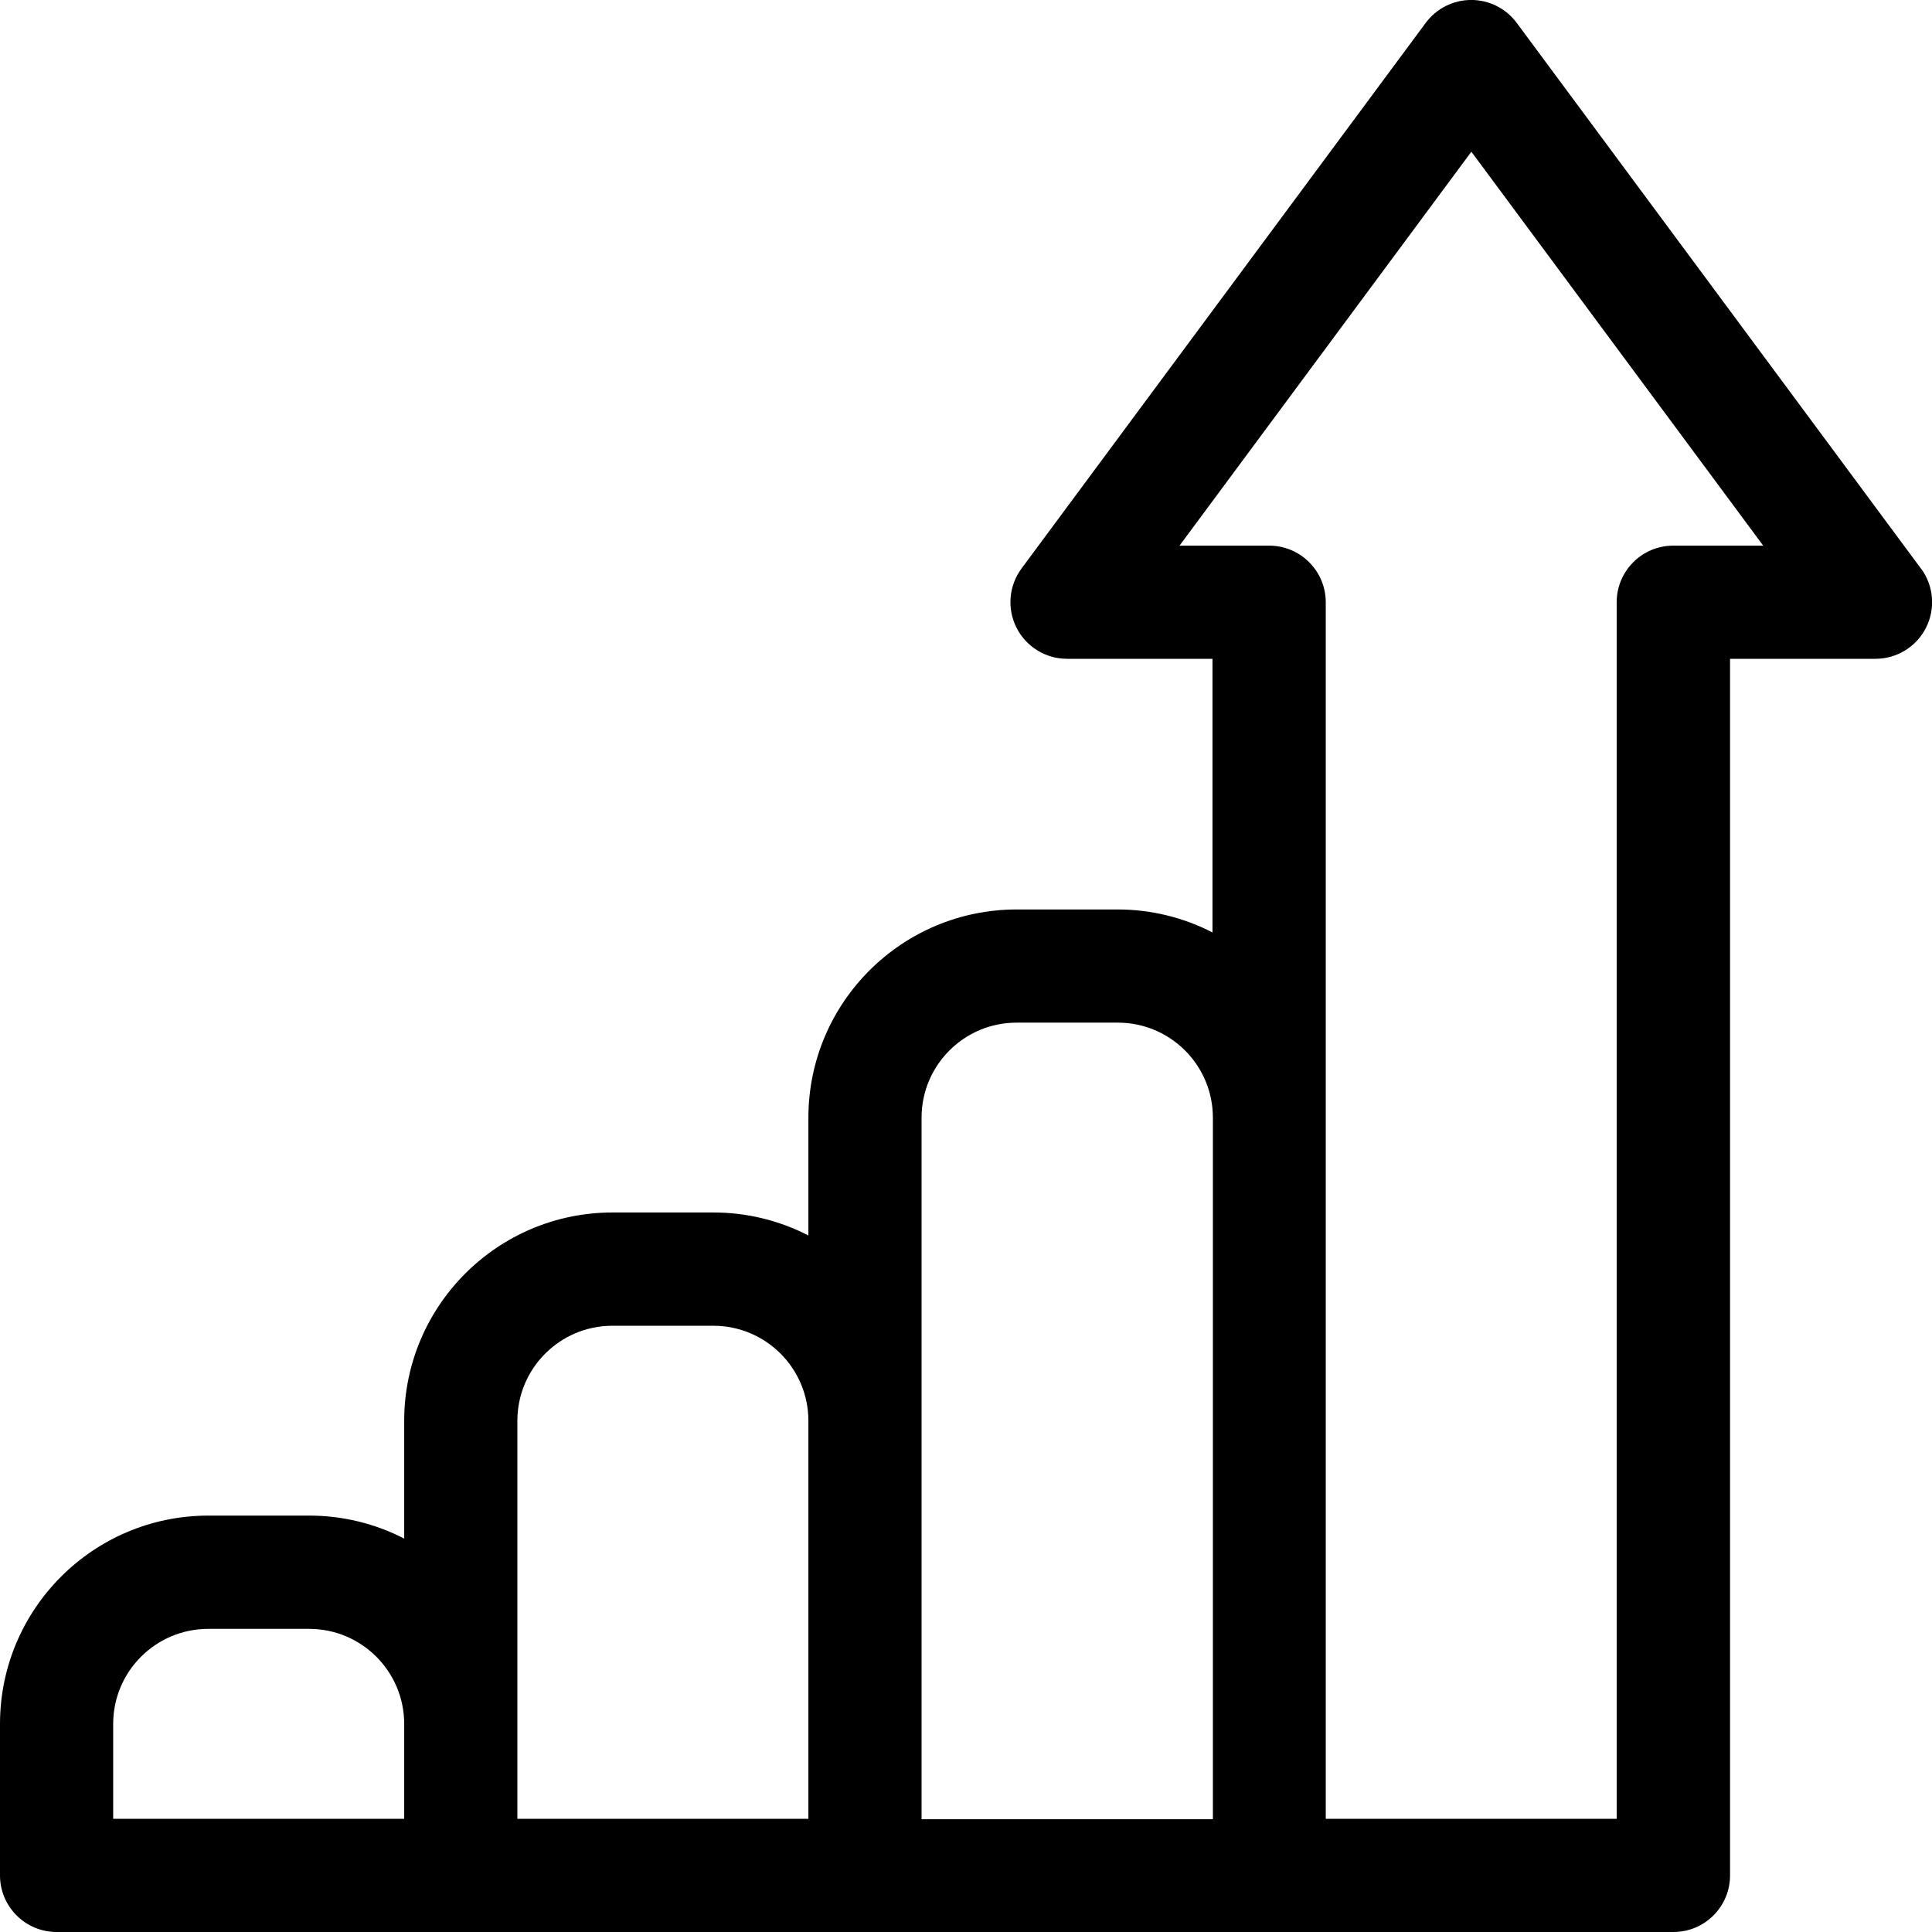
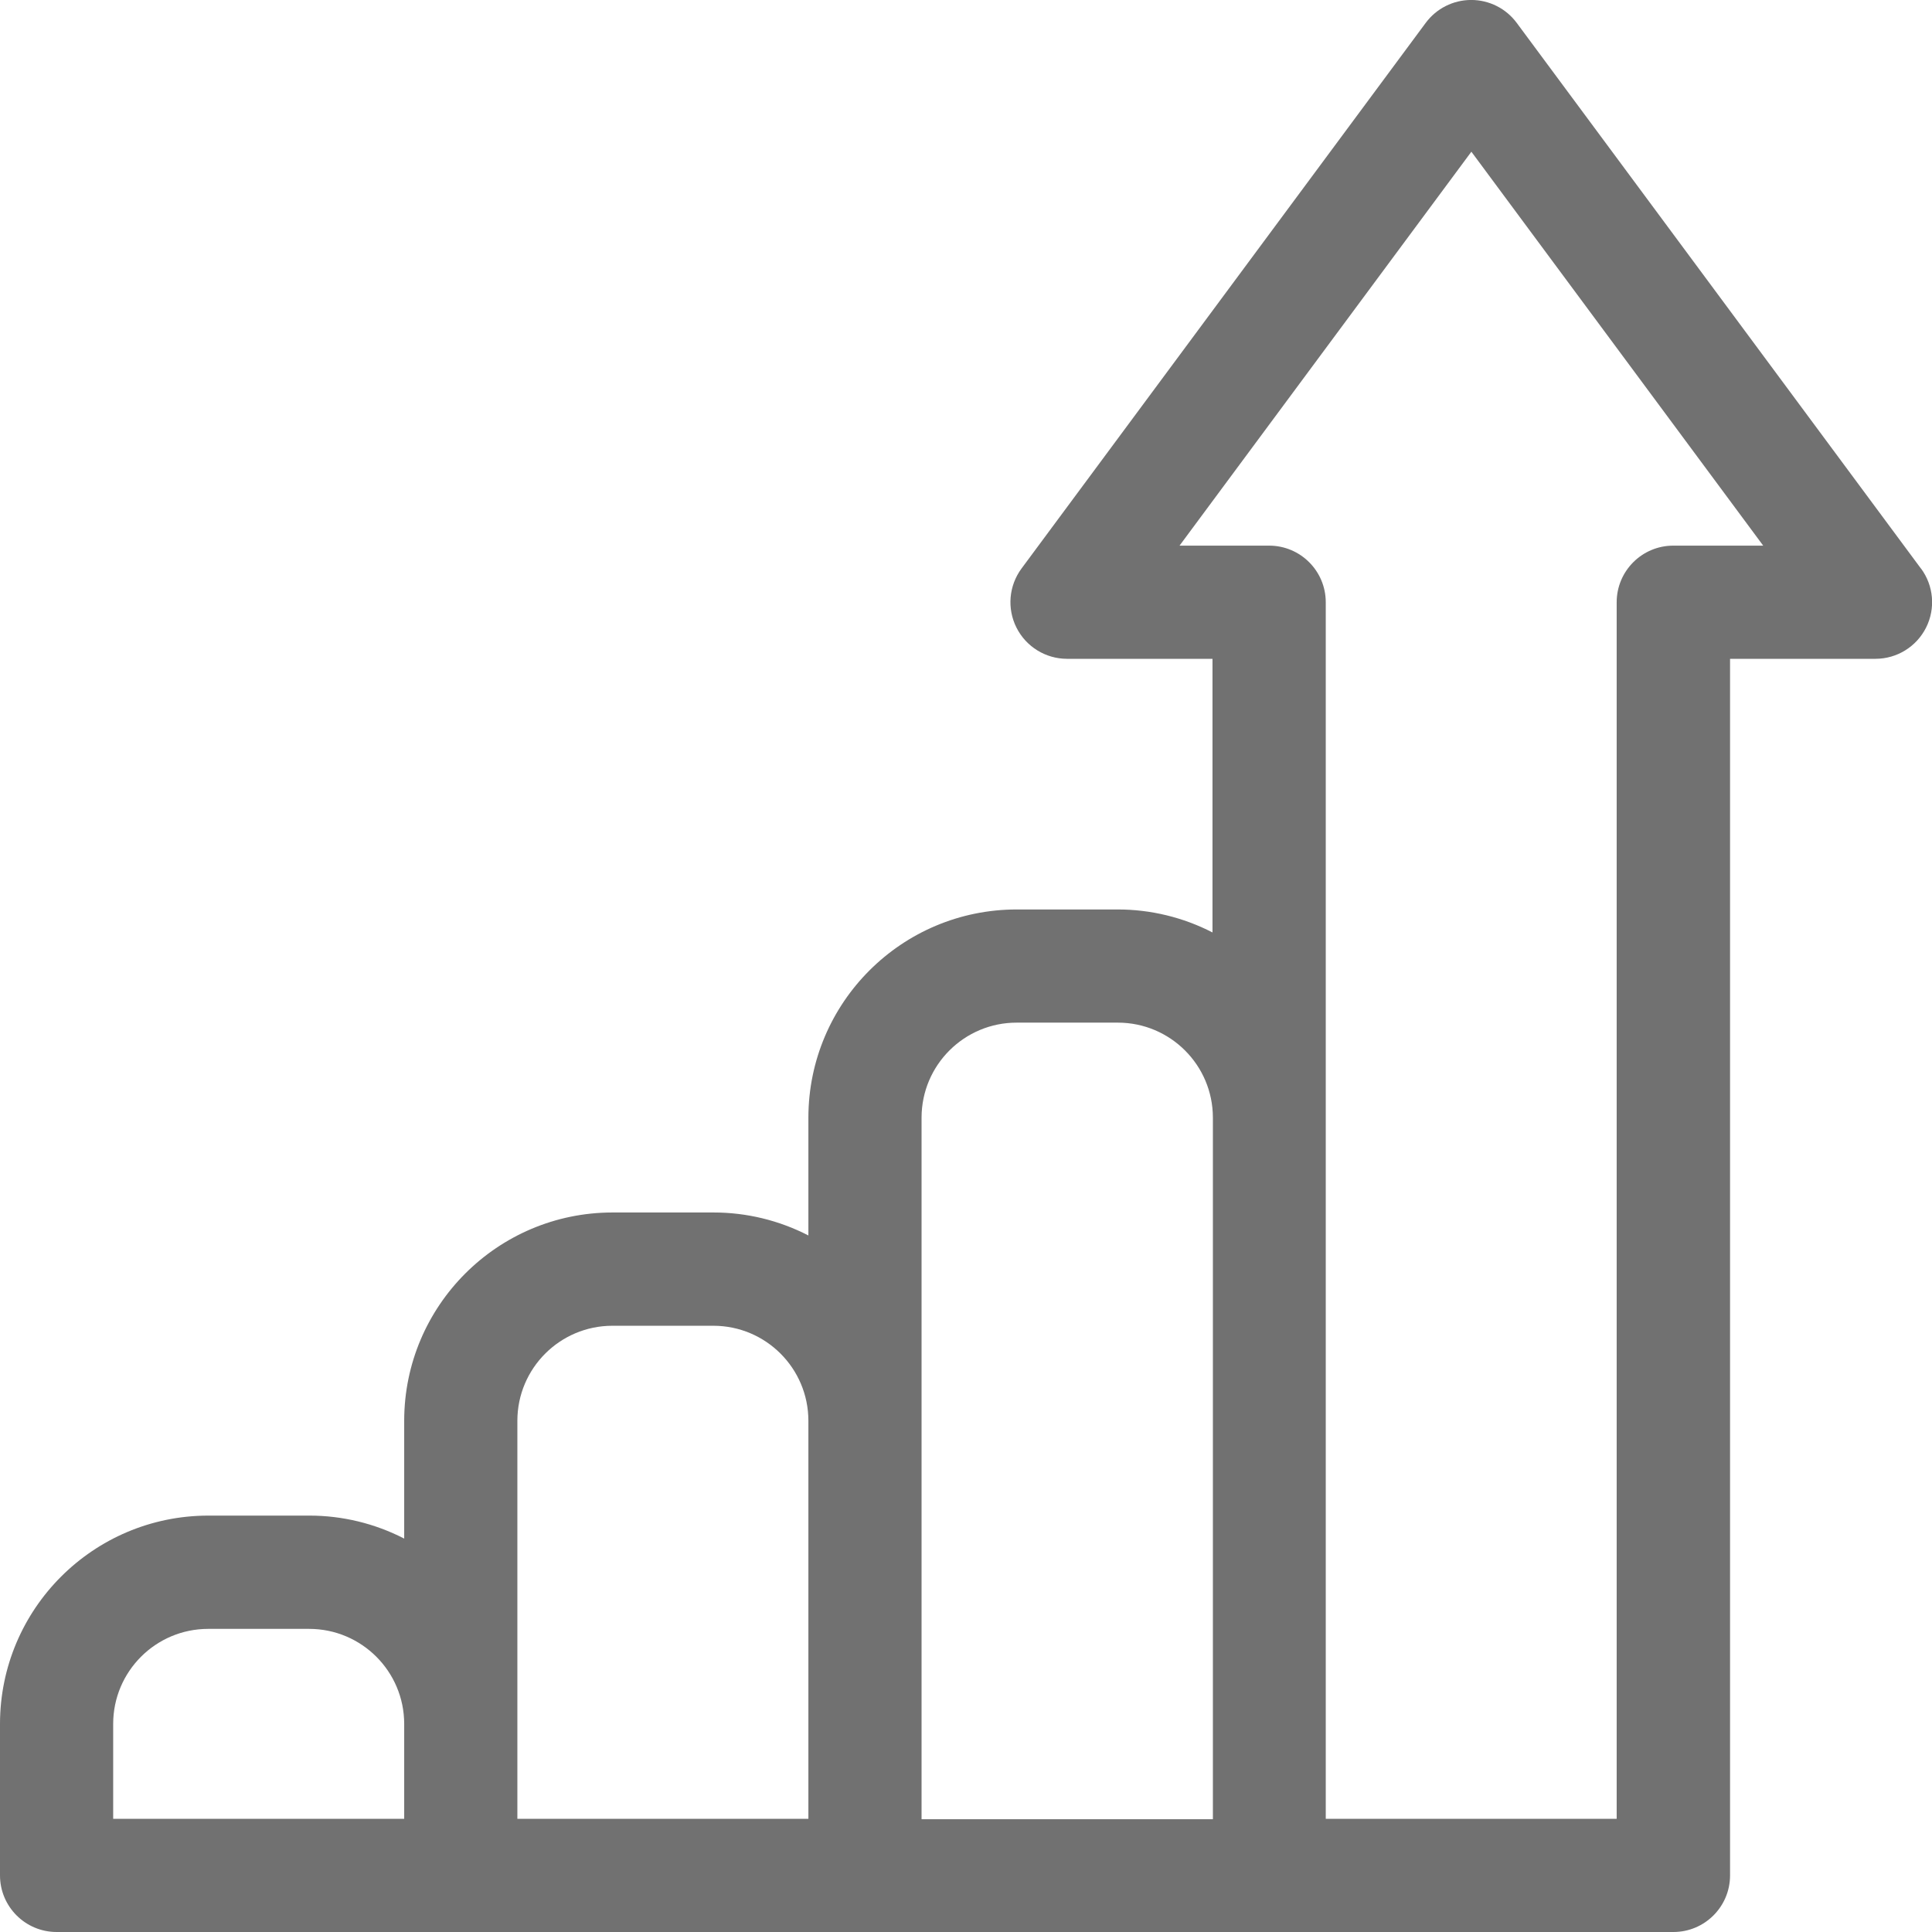
- <svg xmlns="http://www.w3.org/2000/svg" id="surface1" width="19" height="19" viewBox="0 0 19 19">
-   <path id="Path_3038" data-name="Path 3038" d="M18.891,5.591,14.916.225a.557.557,0,0,0-.895,0L10.046,5.591a.557.557,0,0,0,.447.888h1.431V9.17a2.033,2.033,0,0,0-.934-.226H10A2.049,2.049,0,0,0,7.95,10.99v1.16a2.033,2.033,0,0,0-.934-.226H6.022a2.05,2.05,0,0,0-2.047,2.047v1.16a2.036,2.036,0,0,0-.934-.226H2.047A2.05,2.05,0,0,0,0,16.953v1.491A.557.557,0,0,0,.557,19h15.9a.557.557,0,0,0,.557-.557V6.479h1.431a.557.557,0,0,0,.447-.888ZM1.113,16.953a.935.935,0,0,1,.934-.934h.994a.935.935,0,0,1,.934.934v.934H1.113Zm3.975,0V13.972a.935.935,0,0,1,.934-.934h.994a.935.935,0,0,1,.934.934v3.915H5.088Zm3.975-2.981V10.99A.935.935,0,0,1,10,10.057h.994a.935.935,0,0,1,.934.934v6.9H9.063Zm7.393-8.606a.557.557,0,0,0-.557.557V17.887H13.038V5.923a.557.557,0,0,0-.557-.557H11.6l2.87-3.874,2.87,3.874Zm0,0" />
+ <svg xmlns="http://www.w3.org/2000/svg" fill="#717171" id="surface1" width="19" height="19" viewBox="0 0 19 19">
+   <path id="Path_3038" d="M18.891,5.591,14.916.225a.557.557,0,0,0-.895,0L10.046,5.591a.557.557,0,0,0,.447.888h1.431V9.17a2.033,2.033,0,0,0-.934-.226H10A2.049,2.049,0,0,0,7.95,10.99v1.16a2.033,2.033,0,0,0-.934-.226H6.022a2.05,2.05,0,0,0-2.047,2.047v1.16a2.036,2.036,0,0,0-.934-.226H2.047A2.05,2.05,0,0,0,0,16.953v1.491A.557.557,0,0,0,.557,19h15.9a.557.557,0,0,0,.557-.557V6.479h1.431a.557.557,0,0,0,.447-.888ZM1.113,16.953a.935.935,0,0,1,.934-.934h.994a.935.935,0,0,1,.934.934v.934H1.113Zm3.975,0V13.972a.935.935,0,0,1,.934-.934h.994a.935.935,0,0,1,.934.934v3.915H5.088Zm3.975-2.981V10.99A.935.935,0,0,1,10,10.057h.994a.935.935,0,0,1,.934.934v6.9H9.063Zm7.393-8.606a.557.557,0,0,0-.557.557V17.887H13.038V5.923a.557.557,0,0,0-.557-.557H11.6l2.87-3.874,2.87,3.874Zm0,0" />
</svg>
